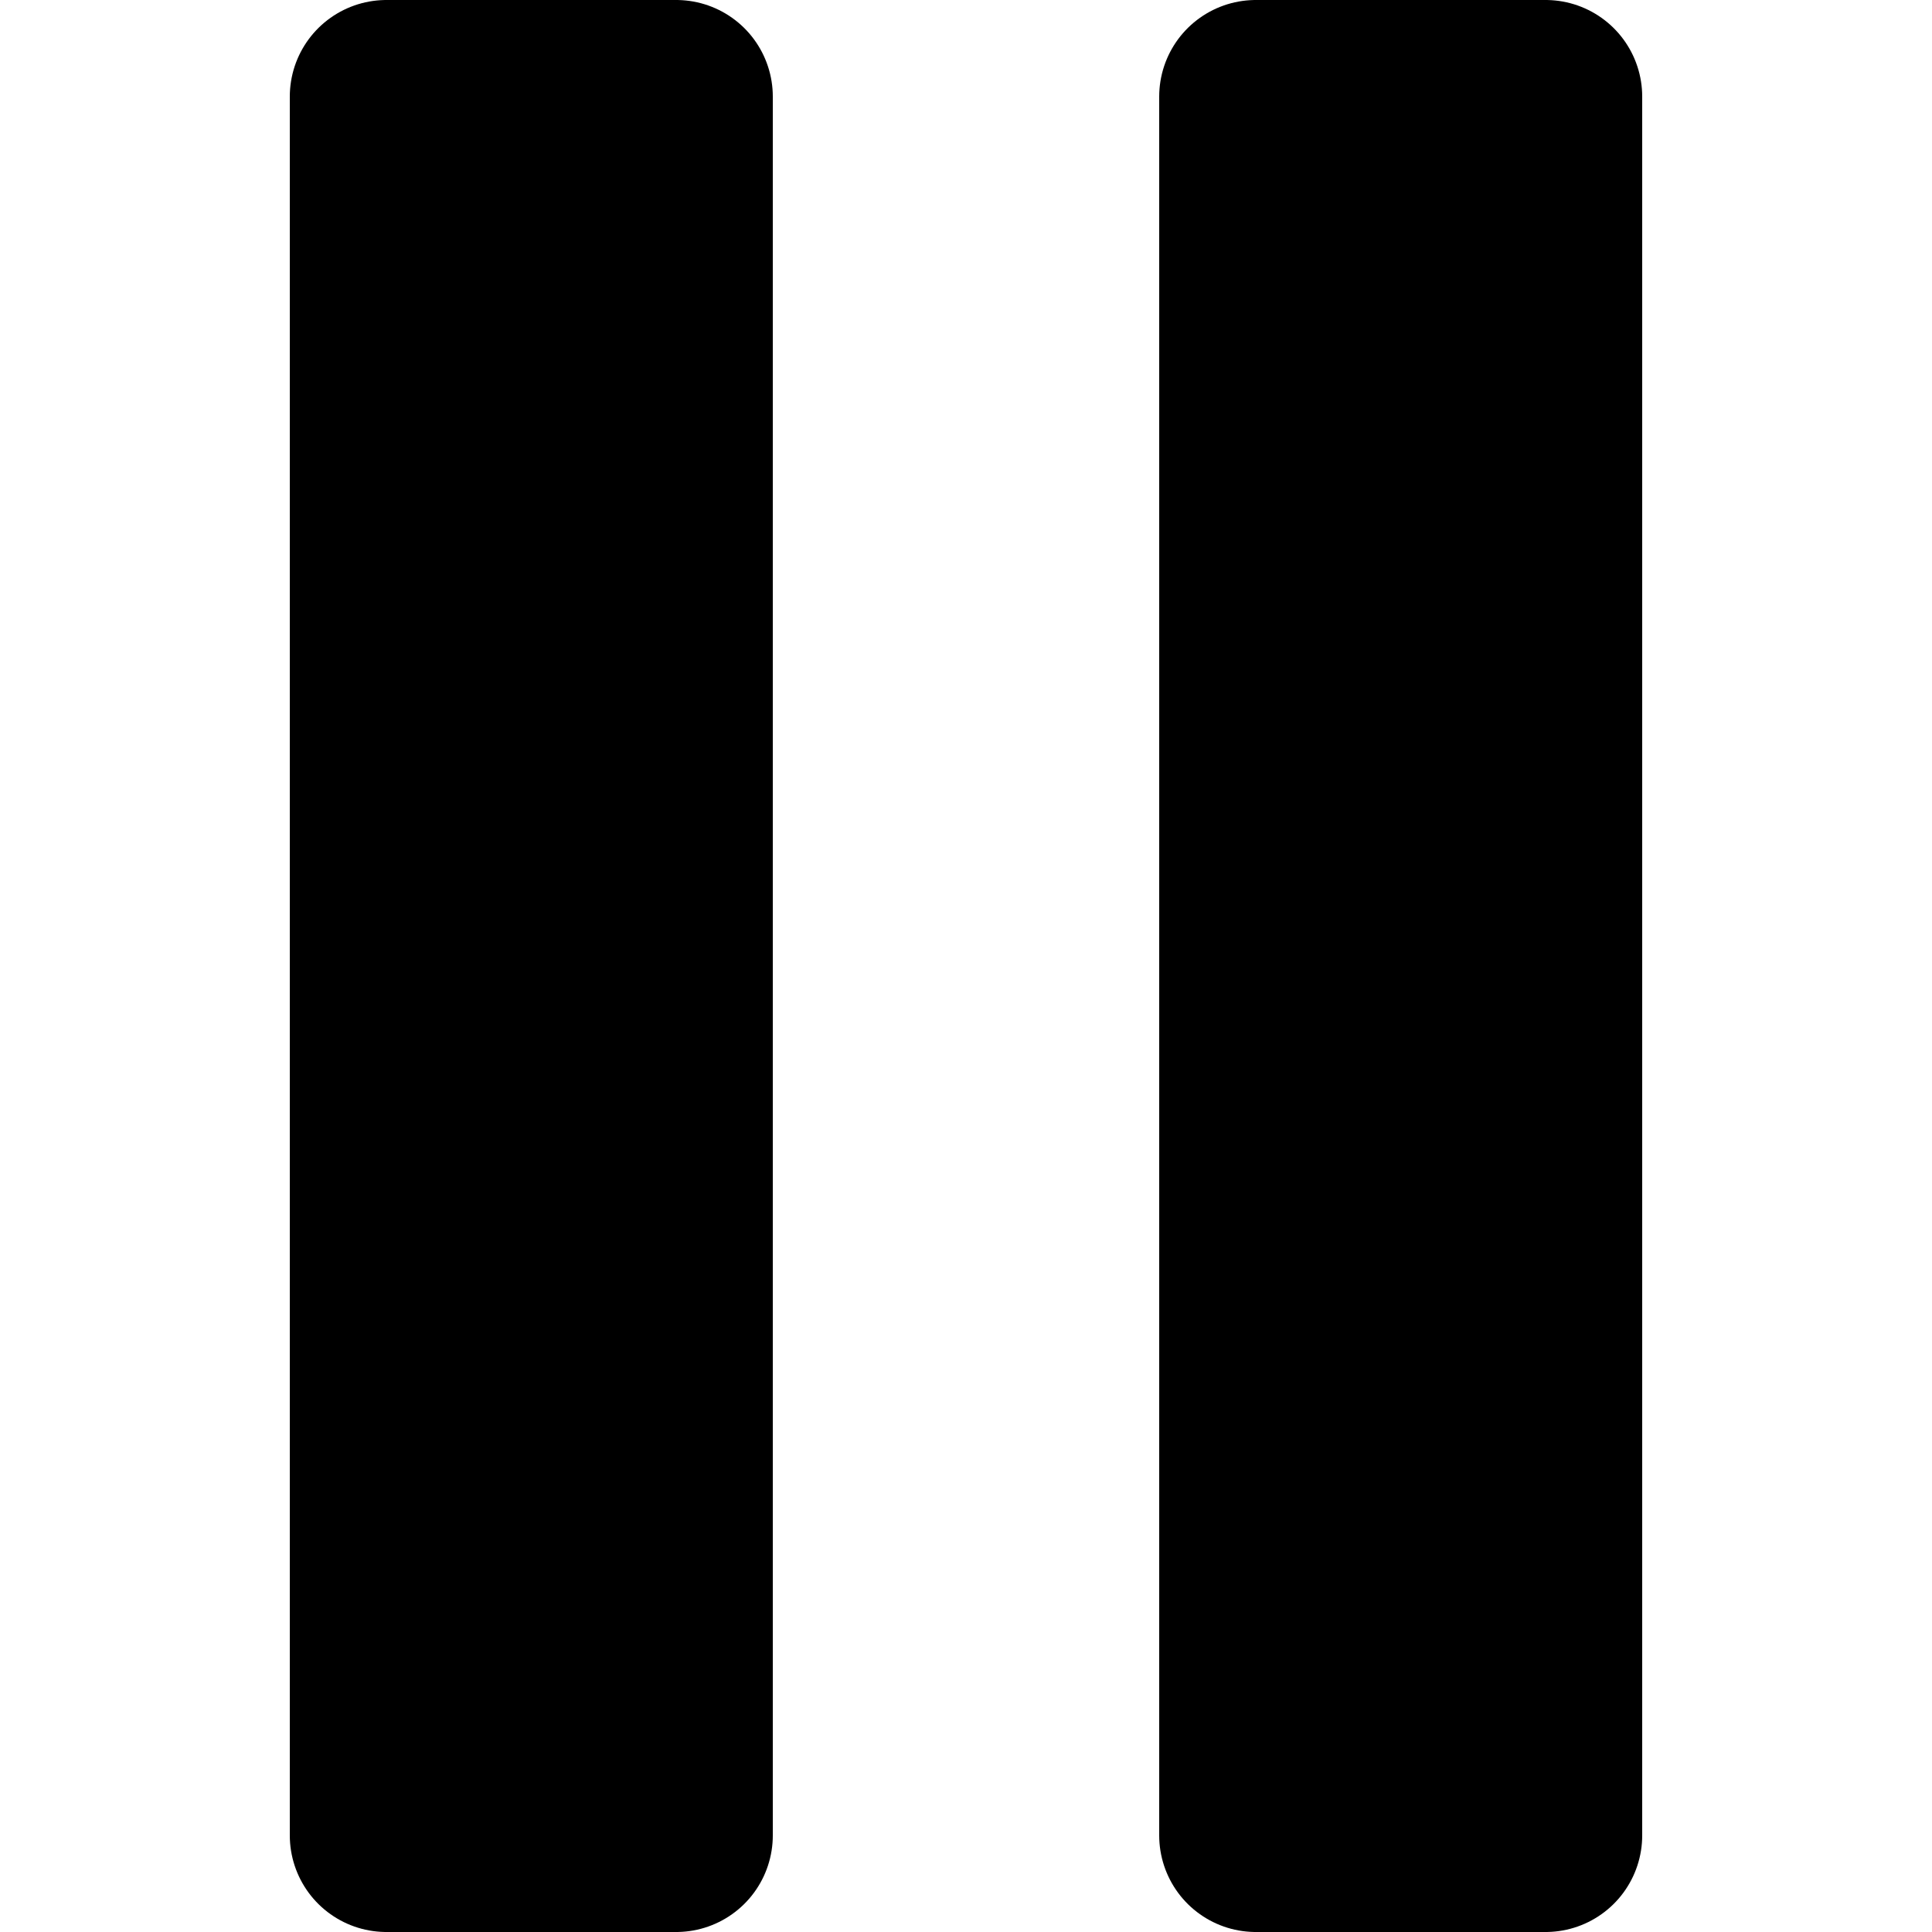
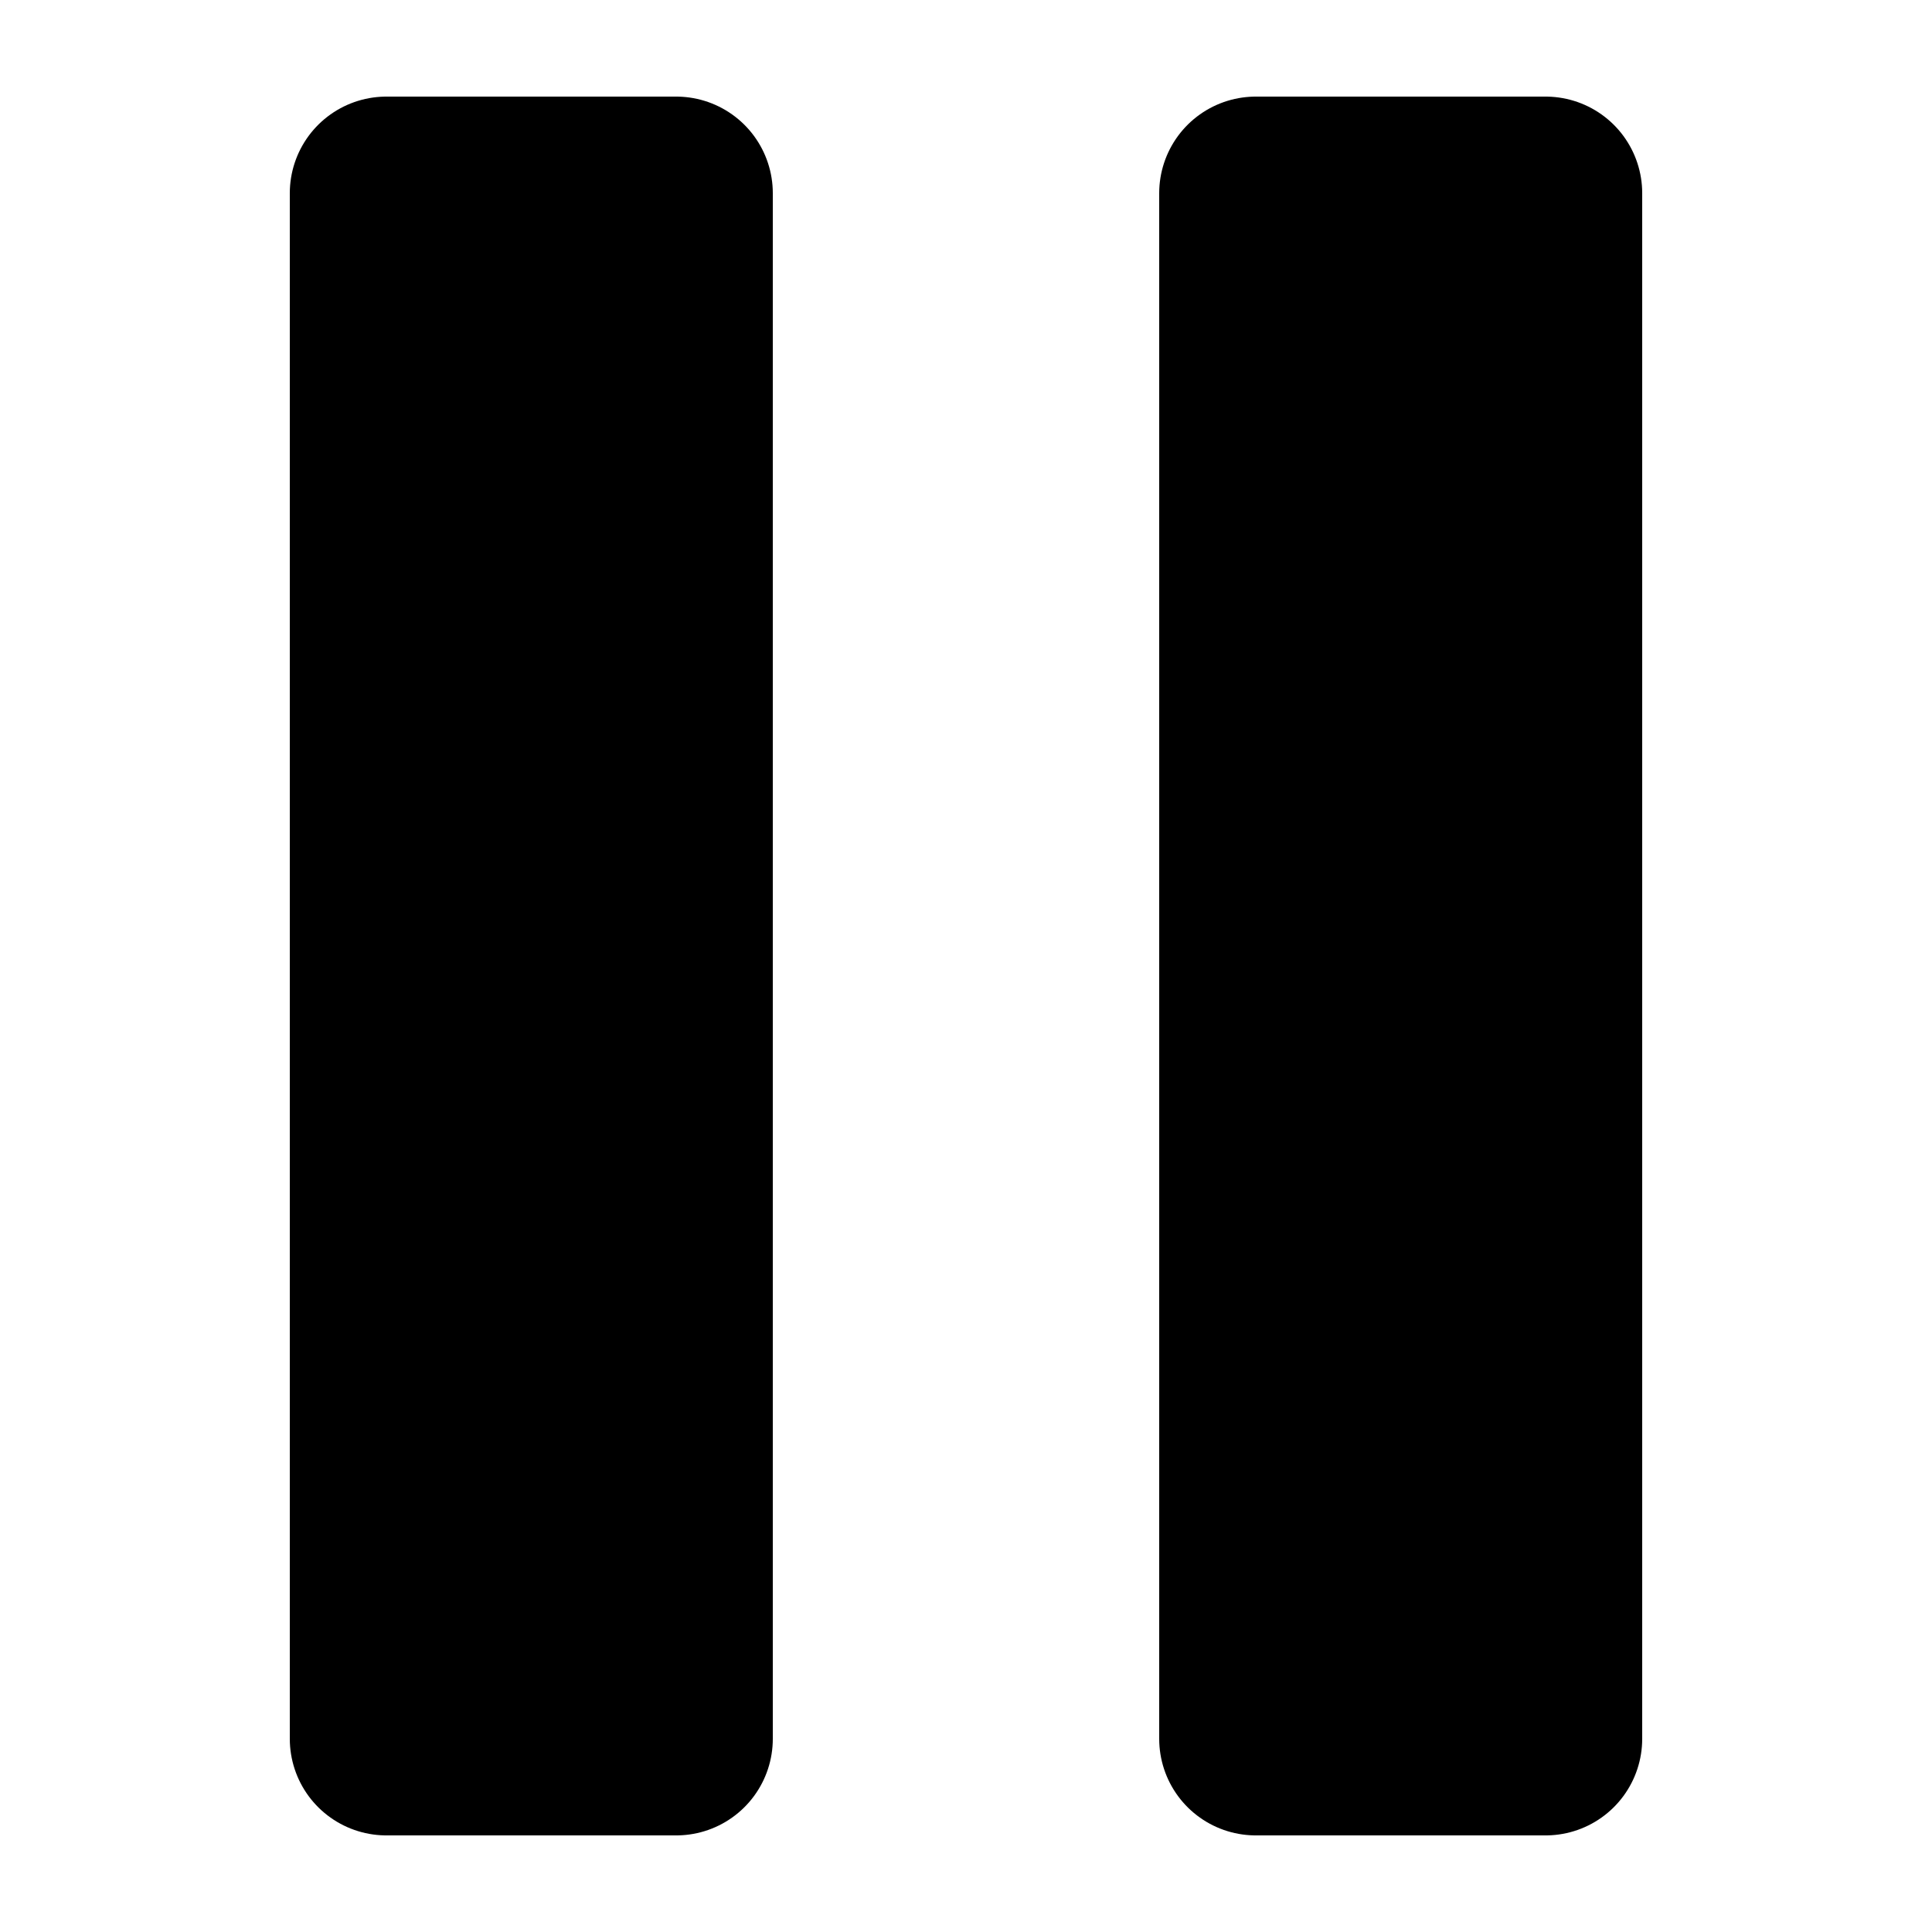
<svg xmlns="http://www.w3.org/2000/svg" viewBox="0 0 100 100">
-   <rect fill="currentColor" stroke="currentColor" stroke-width="10" stroke-linejoin="round" x="20" y="5" width="15" height="90" />
-   <rect fill="currentColor" stroke="currentColor" stroke-width="10" stroke-linejoin="round" x="65" y="5" width="15" height="90" />
+   <rect fill="currentColor" stroke="currentColor" stroke-width="10" stroke-linejoin="round" x="20" y="10" width="15" height="80" />
+   <rect fill="currentColor" stroke="currentColor" stroke-width="10" stroke-linejoin="round" x="65" y="10" width="15" height="80" />
</svg>
